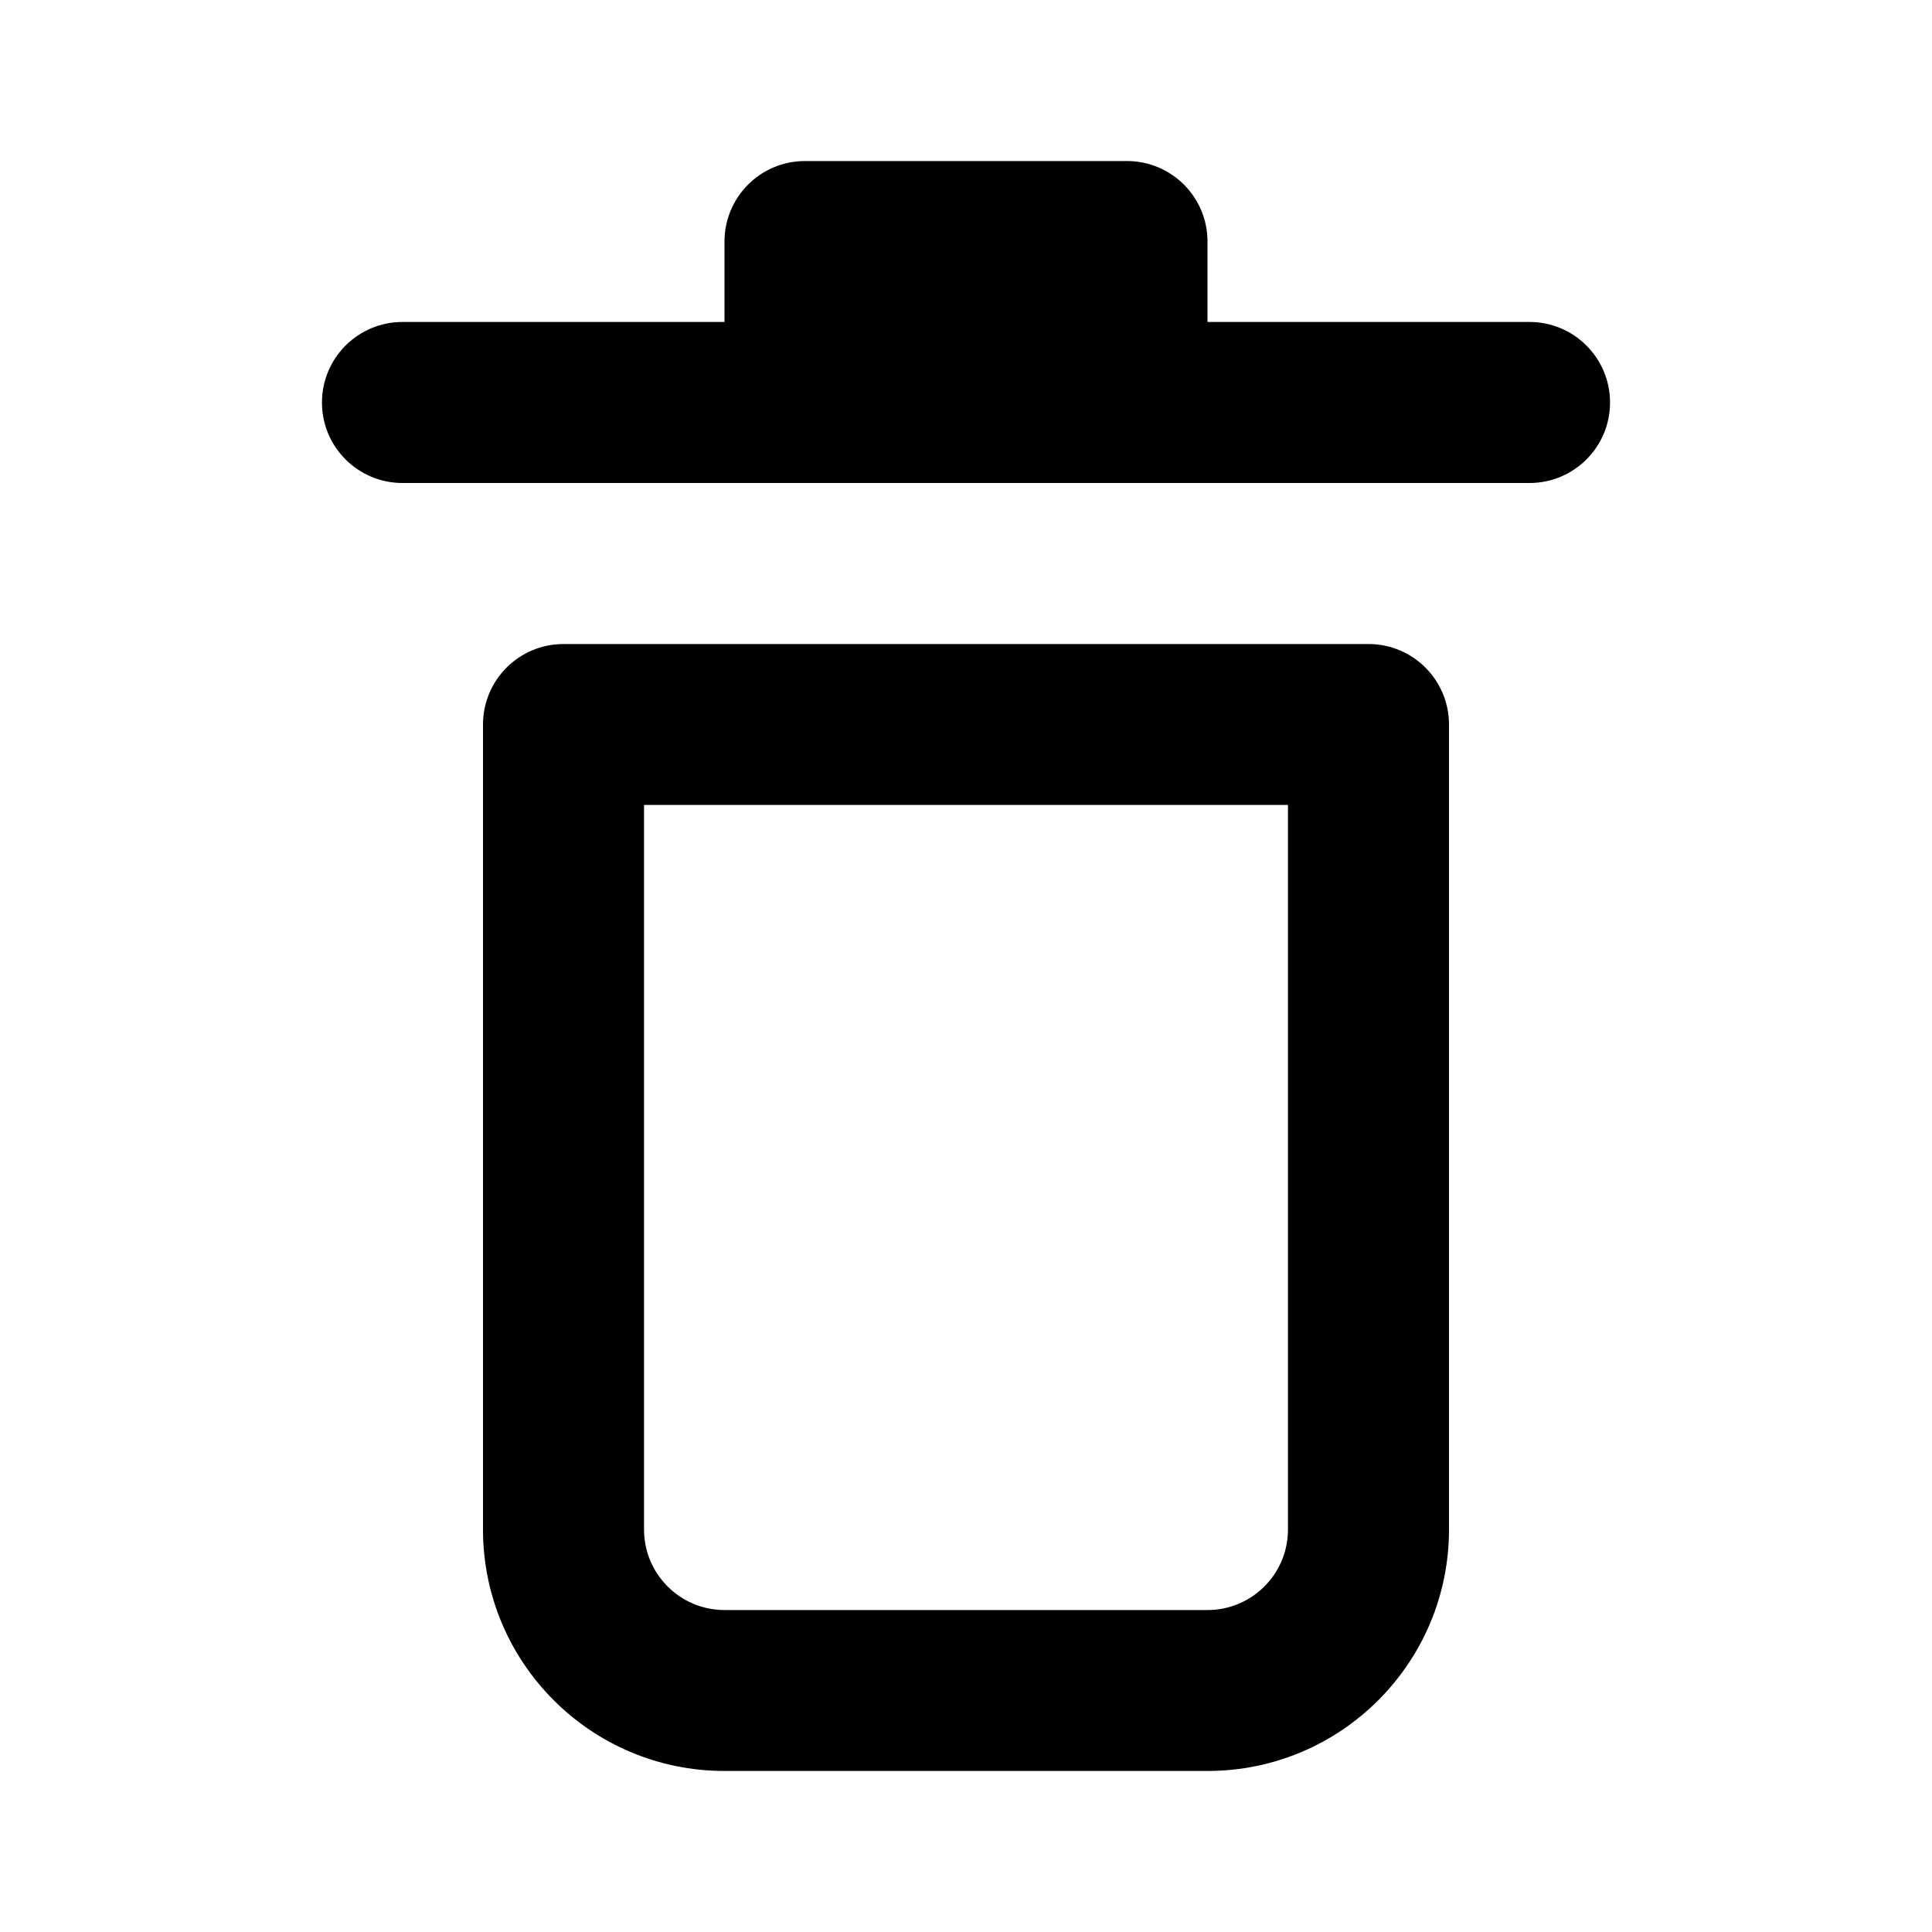
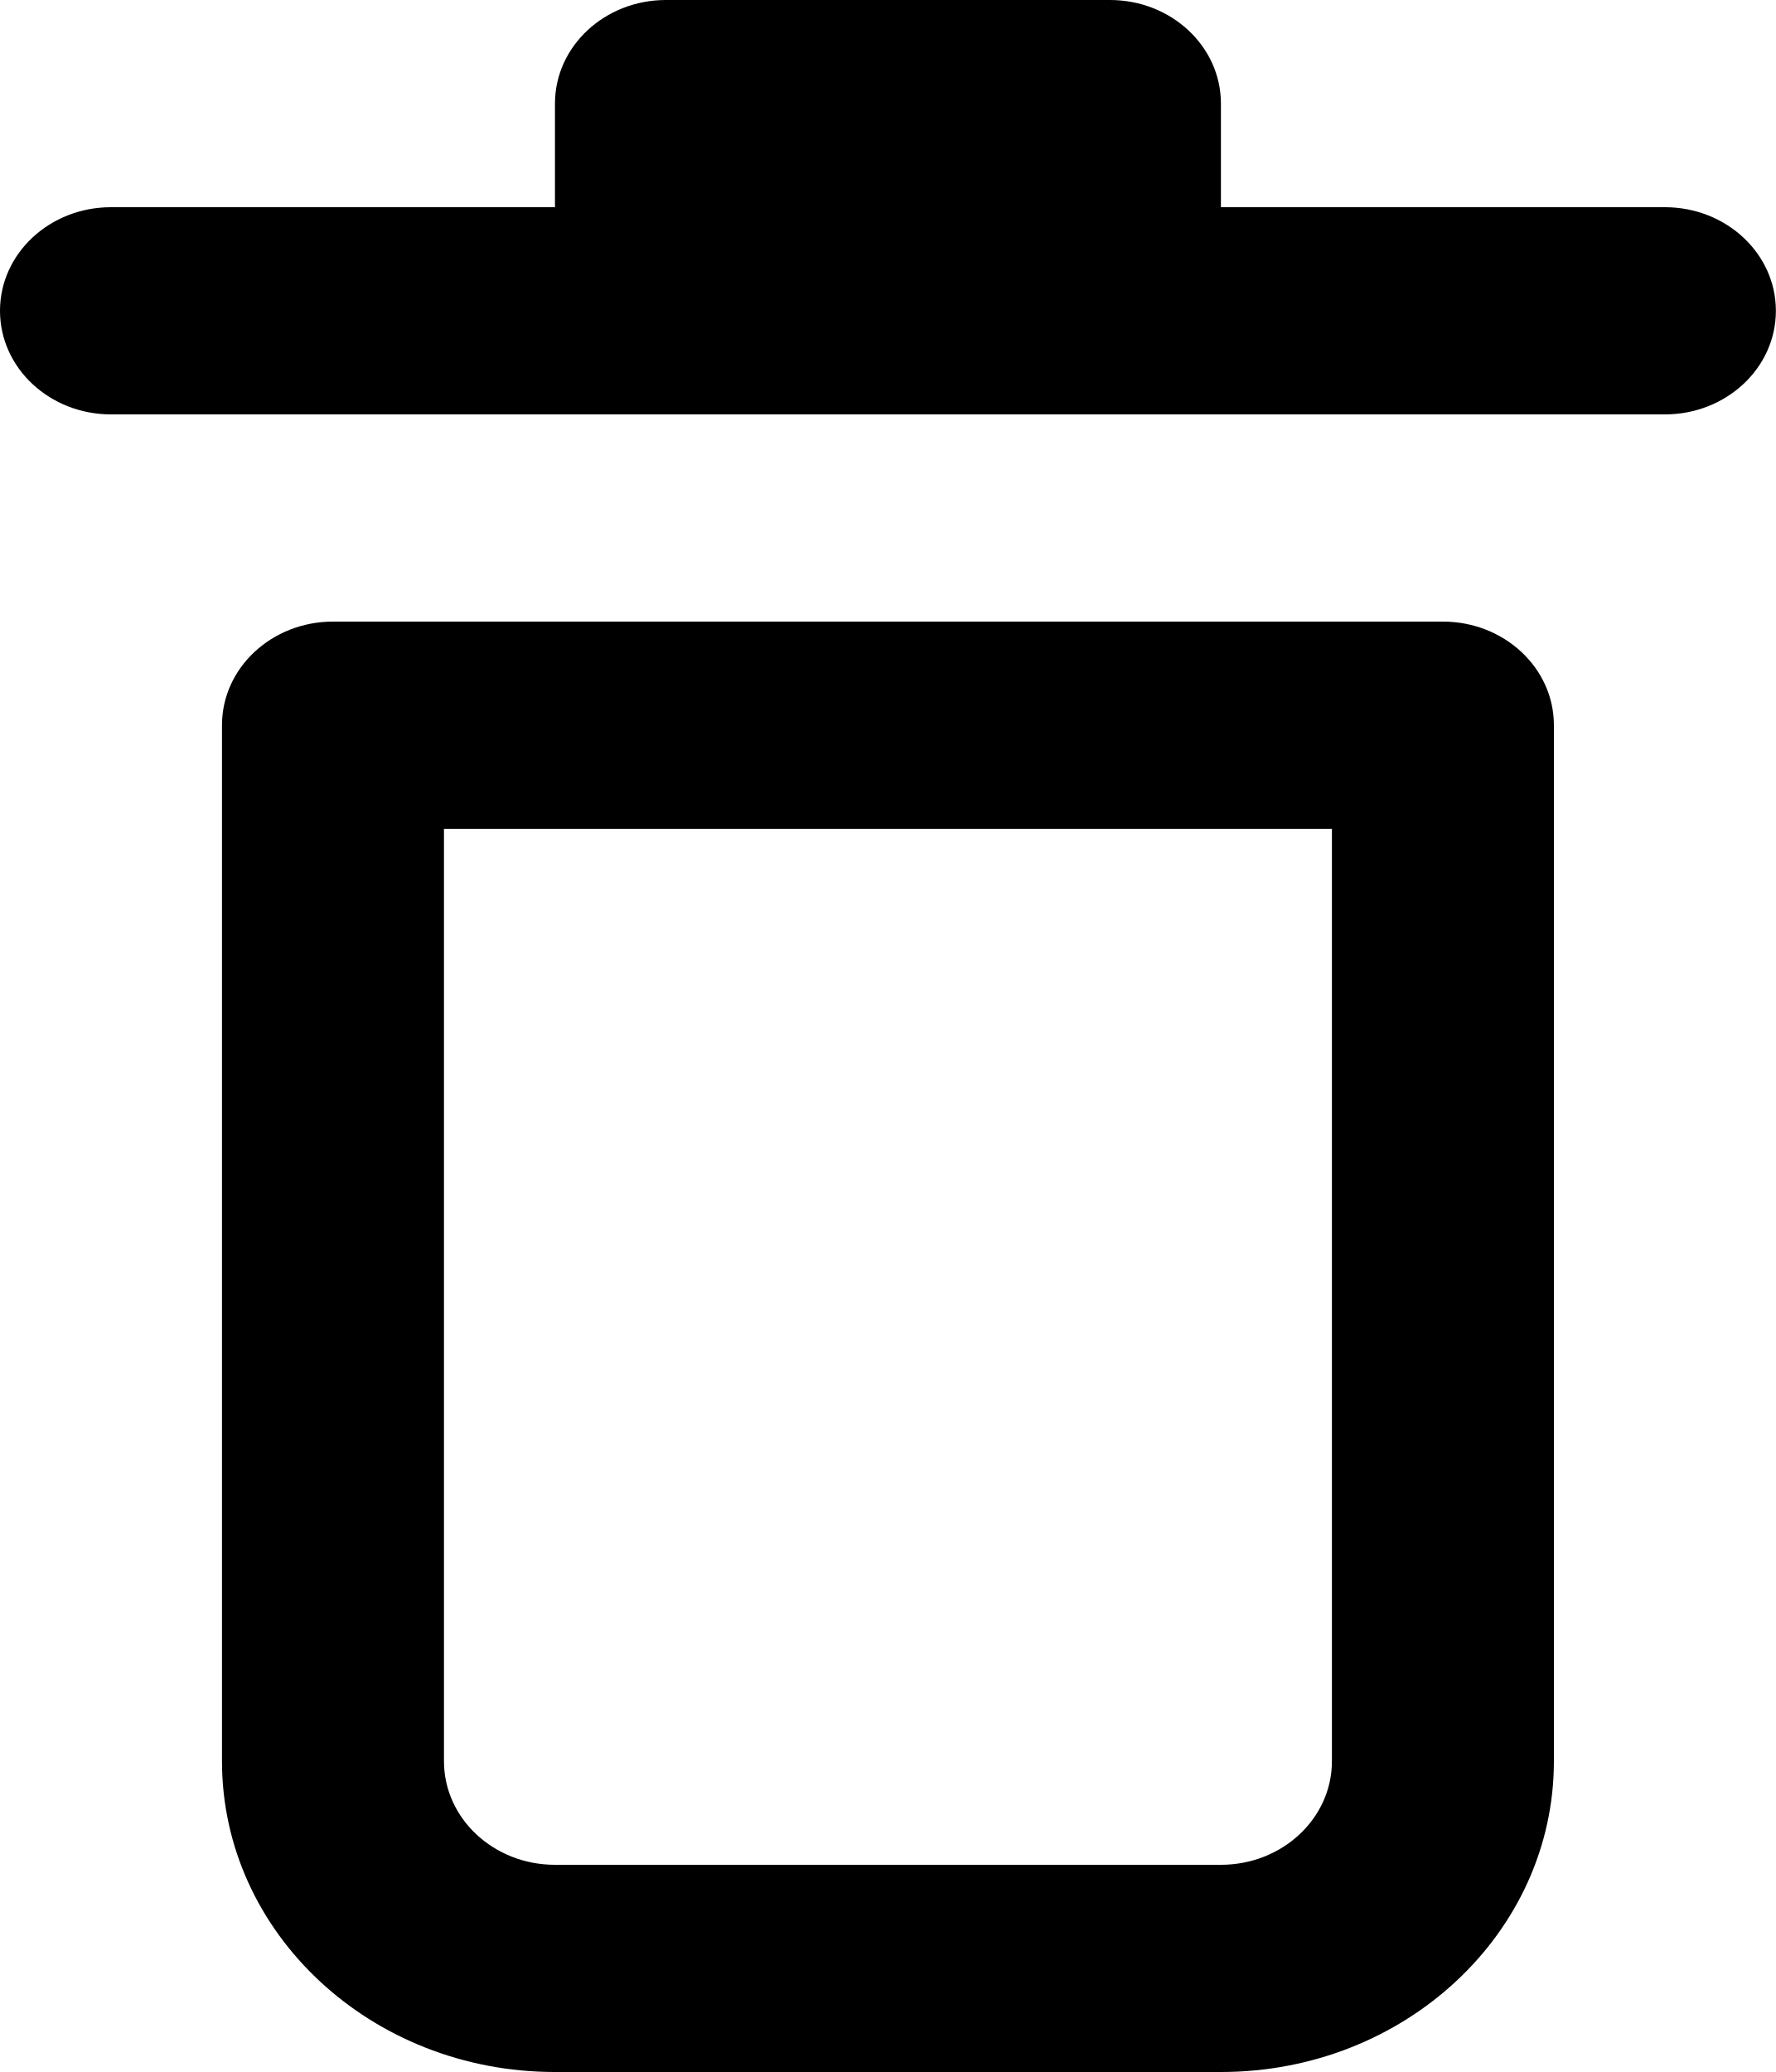
- <svg xmlns="http://www.w3.org/2000/svg" width="20" height="20" viewBox="0 0 20 20" fill="none">
-   <path fill-rule="evenodd" clip-rule="evenodd" d="M14.167 6.667C14.627 6.667 15 7.04 15 7.5V15.833C15 17.214 13.881 18.333 12.5 18.333H7.5C6.119 18.333 5 17.214 5 15.833V7.5C5 7.04 5.373 6.667 5.833 6.667H14.167ZM13.333 8.333H6.667V15.833C6.667 16.294 7.04 16.667 7.5 16.667H12.5C12.96 16.667 13.333 16.294 13.333 15.833V8.333ZM7.5 2.5C7.5 2.04 7.873 1.667 8.333 1.667H11.667C12.127 1.667 12.5 2.04 12.5 2.5V3.333H15.833C16.294 3.333 16.667 3.706 16.667 4.167C16.667 4.627 16.294 5 15.833 5H4.167C3.706 5 3.333 4.627 3.333 4.167C3.333 3.706 3.706 3.333 4.167 3.333H7.5V2.5Z" fill="currentColor" />
+ <svg xmlns="http://www.w3.org/2000/svg" width="12" height="14" viewBox="0 0 12 14" fill="none">
+   <path fill-rule="evenodd" clip-rule="evenodd" d="M9.75 4.2C10.164 4.2 10.5 4.513 10.5 4.9V11.9C10.5 13.06 9.493 14 8.25 14H3.75C2.507 14 1.5 13.06 1.5 11.9V4.9C1.5 4.513 1.836 4.2 2.25 4.2H9.75ZM9 5.6H3V11.9C3 12.287 3.336 12.6 3.75 12.6H8.25C8.664 12.6 9 12.287 9 11.9V5.6ZM3.75 0.7C3.75 0.313 4.086 0 4.5 0H7.5C7.914 0 8.25 0.313 8.25 0.7V1.4H11.25C11.664 1.4 12 1.713 12 2.1C12 2.487 11.664 2.8 11.25 2.8H0.75C0.336 2.8 0 2.487 0 2.1C0 1.713 0.336 1.4 0.75 1.4H3.75V0.7Z" fill="currentColor" />
</svg>
